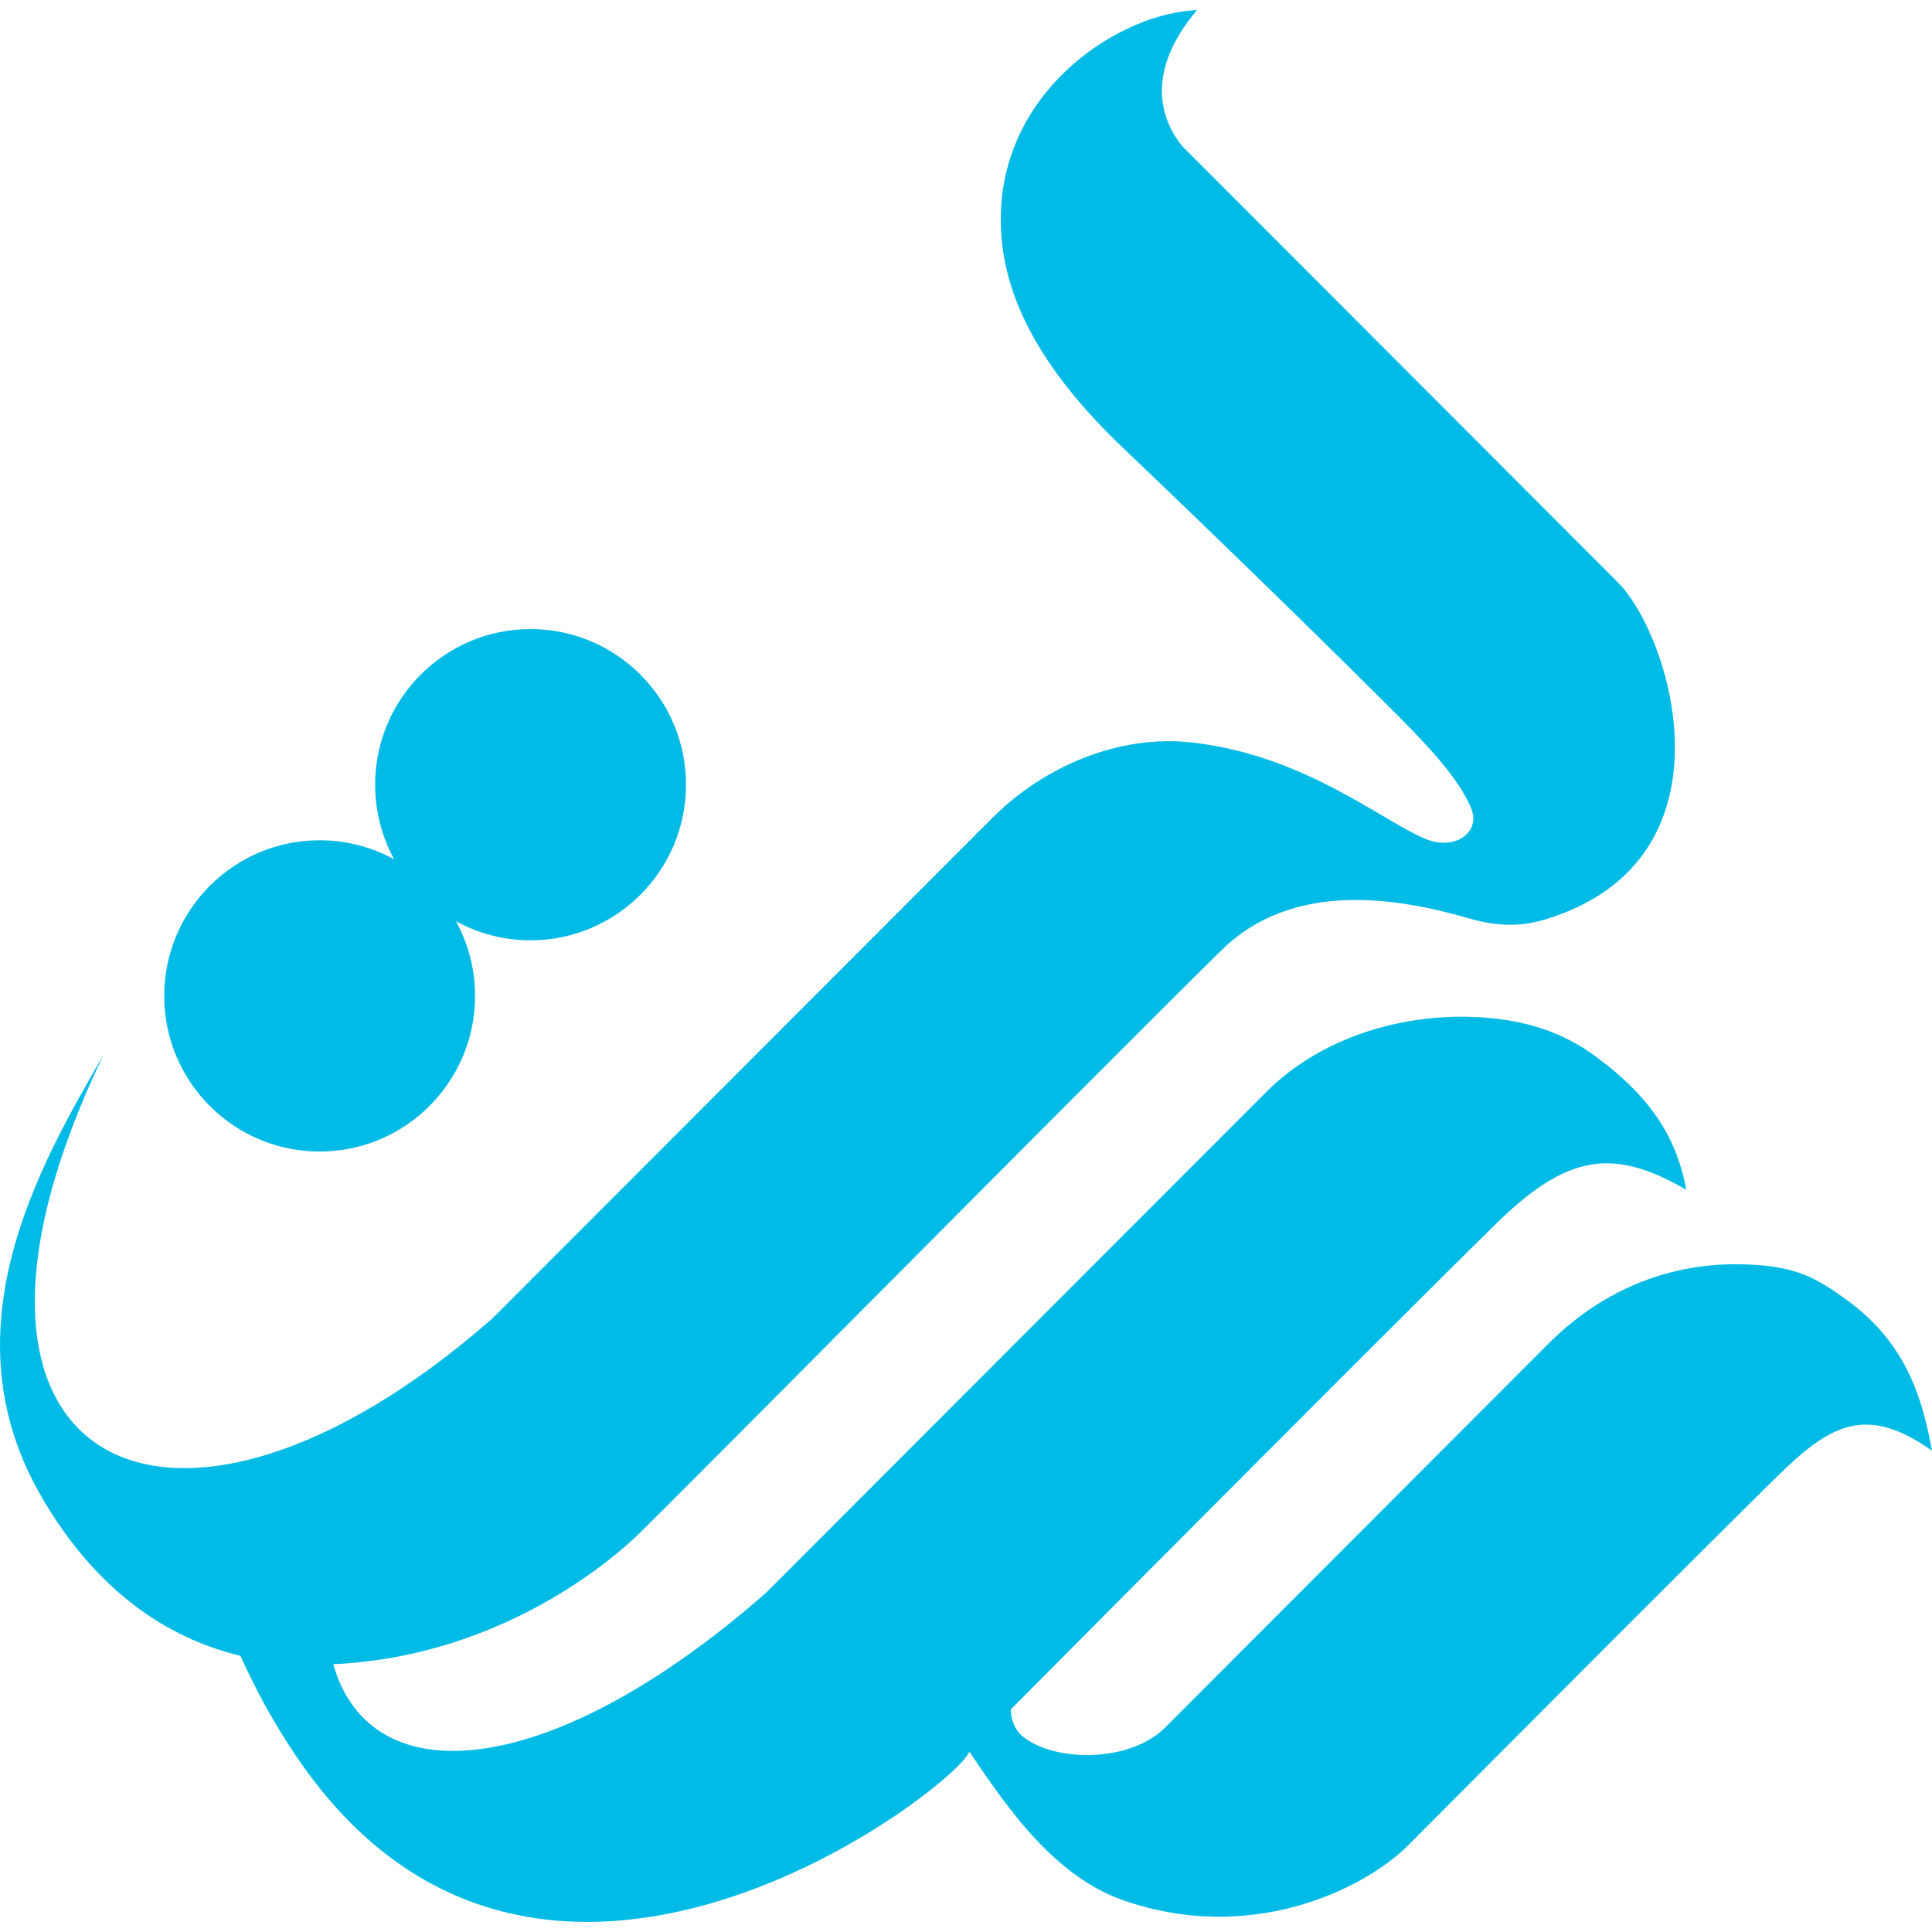
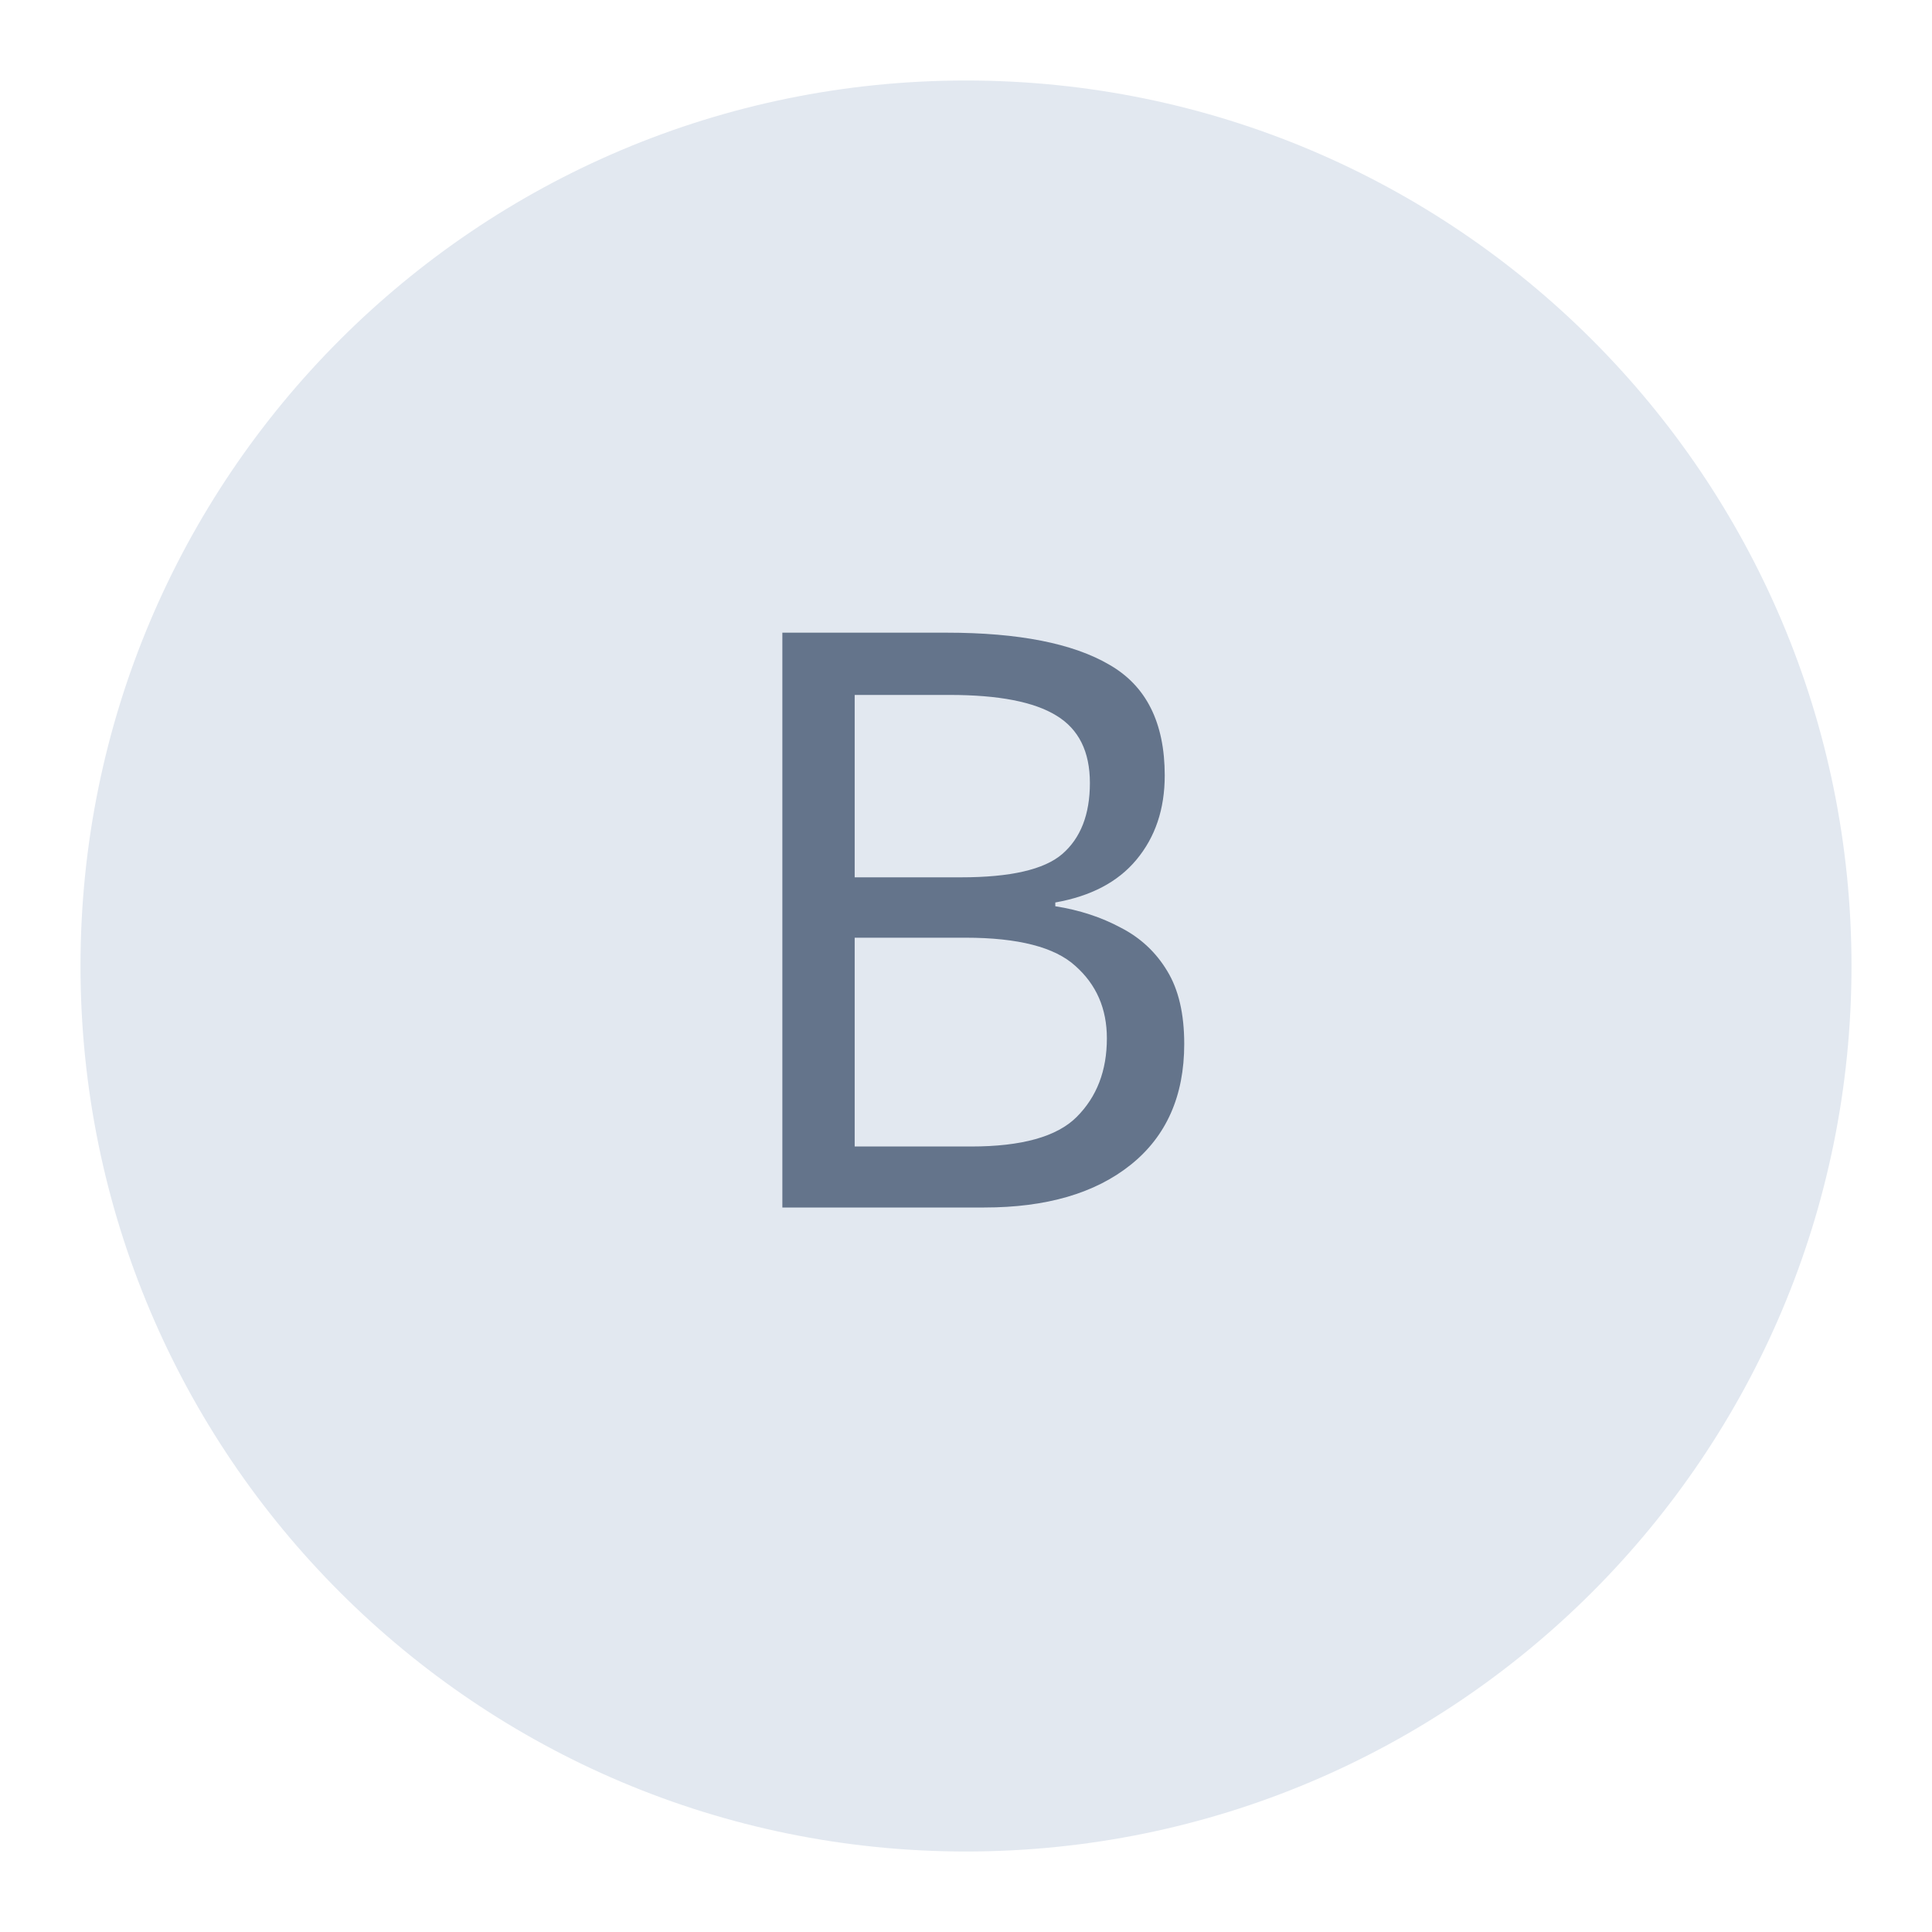
- <svg xmlns="http://www.w3.org/2000/svg" width="28" height="28" viewBox="0 0 28 28" fill="none">
-   <g id="Bank name=Resalat">
-     <path id="Shape" fill-rule="evenodd" clip-rule="evenodd" d="M3.484 23.997C2.423 23.741 1.401 23.065 0.605 21.699C-0.797 19.294 0.552 16.921 1.496 15.296C-1.395 21.323 2.511 23.168 7.136 19.108C7.136 19.108 12.799 13.438 14.382 11.854C15.113 11.121 16.203 10.636 17.288 10.762C18.906 10.951 19.994 11.874 20.649 12.154C21.078 12.338 21.468 12.069 21.32 11.713C21.169 11.349 20.849 10.962 20.242 10.354C18.443 8.553 16.235 6.452 16.235 6.452C14.952 5.216 14.44 4.092 14.51 2.986C14.622 1.234 16.249 0.192 17.347 0.146C16.68 0.94 16.738 1.618 17.128 2.112C17.128 2.112 23.294 8.287 23.446 8.439C24.226 9.22 25.229 12.479 22.377 13.33C22.034 13.432 21.692 13.426 21.302 13.313C20.288 13.02 18.752 12.74 17.704 13.77C15.815 15.628 9.756 21.754 9.228 22.259C8.7 22.763 7.107 24.015 4.83 24.119C5.375 26.049 8.013 25.796 11.104 23.082C11.104 23.082 16.767 17.412 18.35 15.828C19.081 15.095 20.164 14.719 21.256 14.736C22.056 14.748 22.639 14.961 23.084 15.281C23.987 15.932 24.309 16.552 24.439 17.243C23.388 16.634 22.72 16.714 21.673 17.744C20.157 19.234 16.167 23.246 14.648 24.775C14.656 24.936 14.708 25.08 14.84 25.181C15.306 25.538 16.378 25.545 16.885 25.038C18.686 23.234 21.419 20.498 22.443 19.472C23.175 18.74 24.124 18.306 25.216 18.323C26.017 18.335 26.316 18.516 26.761 18.837C27.664 19.488 27.87 20.334 28 21.025C27.052 20.355 26.531 20.636 25.766 21.388C24.659 22.477 22.232 24.911 20.412 26.74C19.779 27.376 18.128 28.195 16.262 27.534C15.211 27.162 14.5 26.043 14.047 25.386C13.921 25.84 7.823 30.653 4.303 25.467C3.958 24.96 3.711 24.494 3.484 23.997ZM5.713 12.455C5.537 12.133 5.437 11.764 5.437 11.372C5.437 10.127 6.446 9.117 7.689 9.117C8.932 9.117 9.942 10.127 9.942 11.372C9.942 12.617 8.932 13.628 7.689 13.628C7.298 13.628 6.929 13.527 6.608 13.351C6.784 13.672 6.885 14.041 6.885 14.434C6.885 15.678 5.875 16.689 4.632 16.689C3.389 16.689 2.38 15.678 2.38 14.434C2.38 13.189 3.389 12.178 4.632 12.178C5.024 12.178 5.392 12.278 5.713 12.455Z" fill="#00BBE6" />
-   </g>
+ <svg xmlns="http://www.w3.org/2000/svg" viewBox="0 0 48 48" width="48" height="48">
+   <circle cx="24" cy="24" r="22" fill="#e2e8f0" />
+   <text x="24" y="30" text-anchor="middle" font-size="20" font-family="sans-serif" fill="#64748b">B</text>
</svg>
